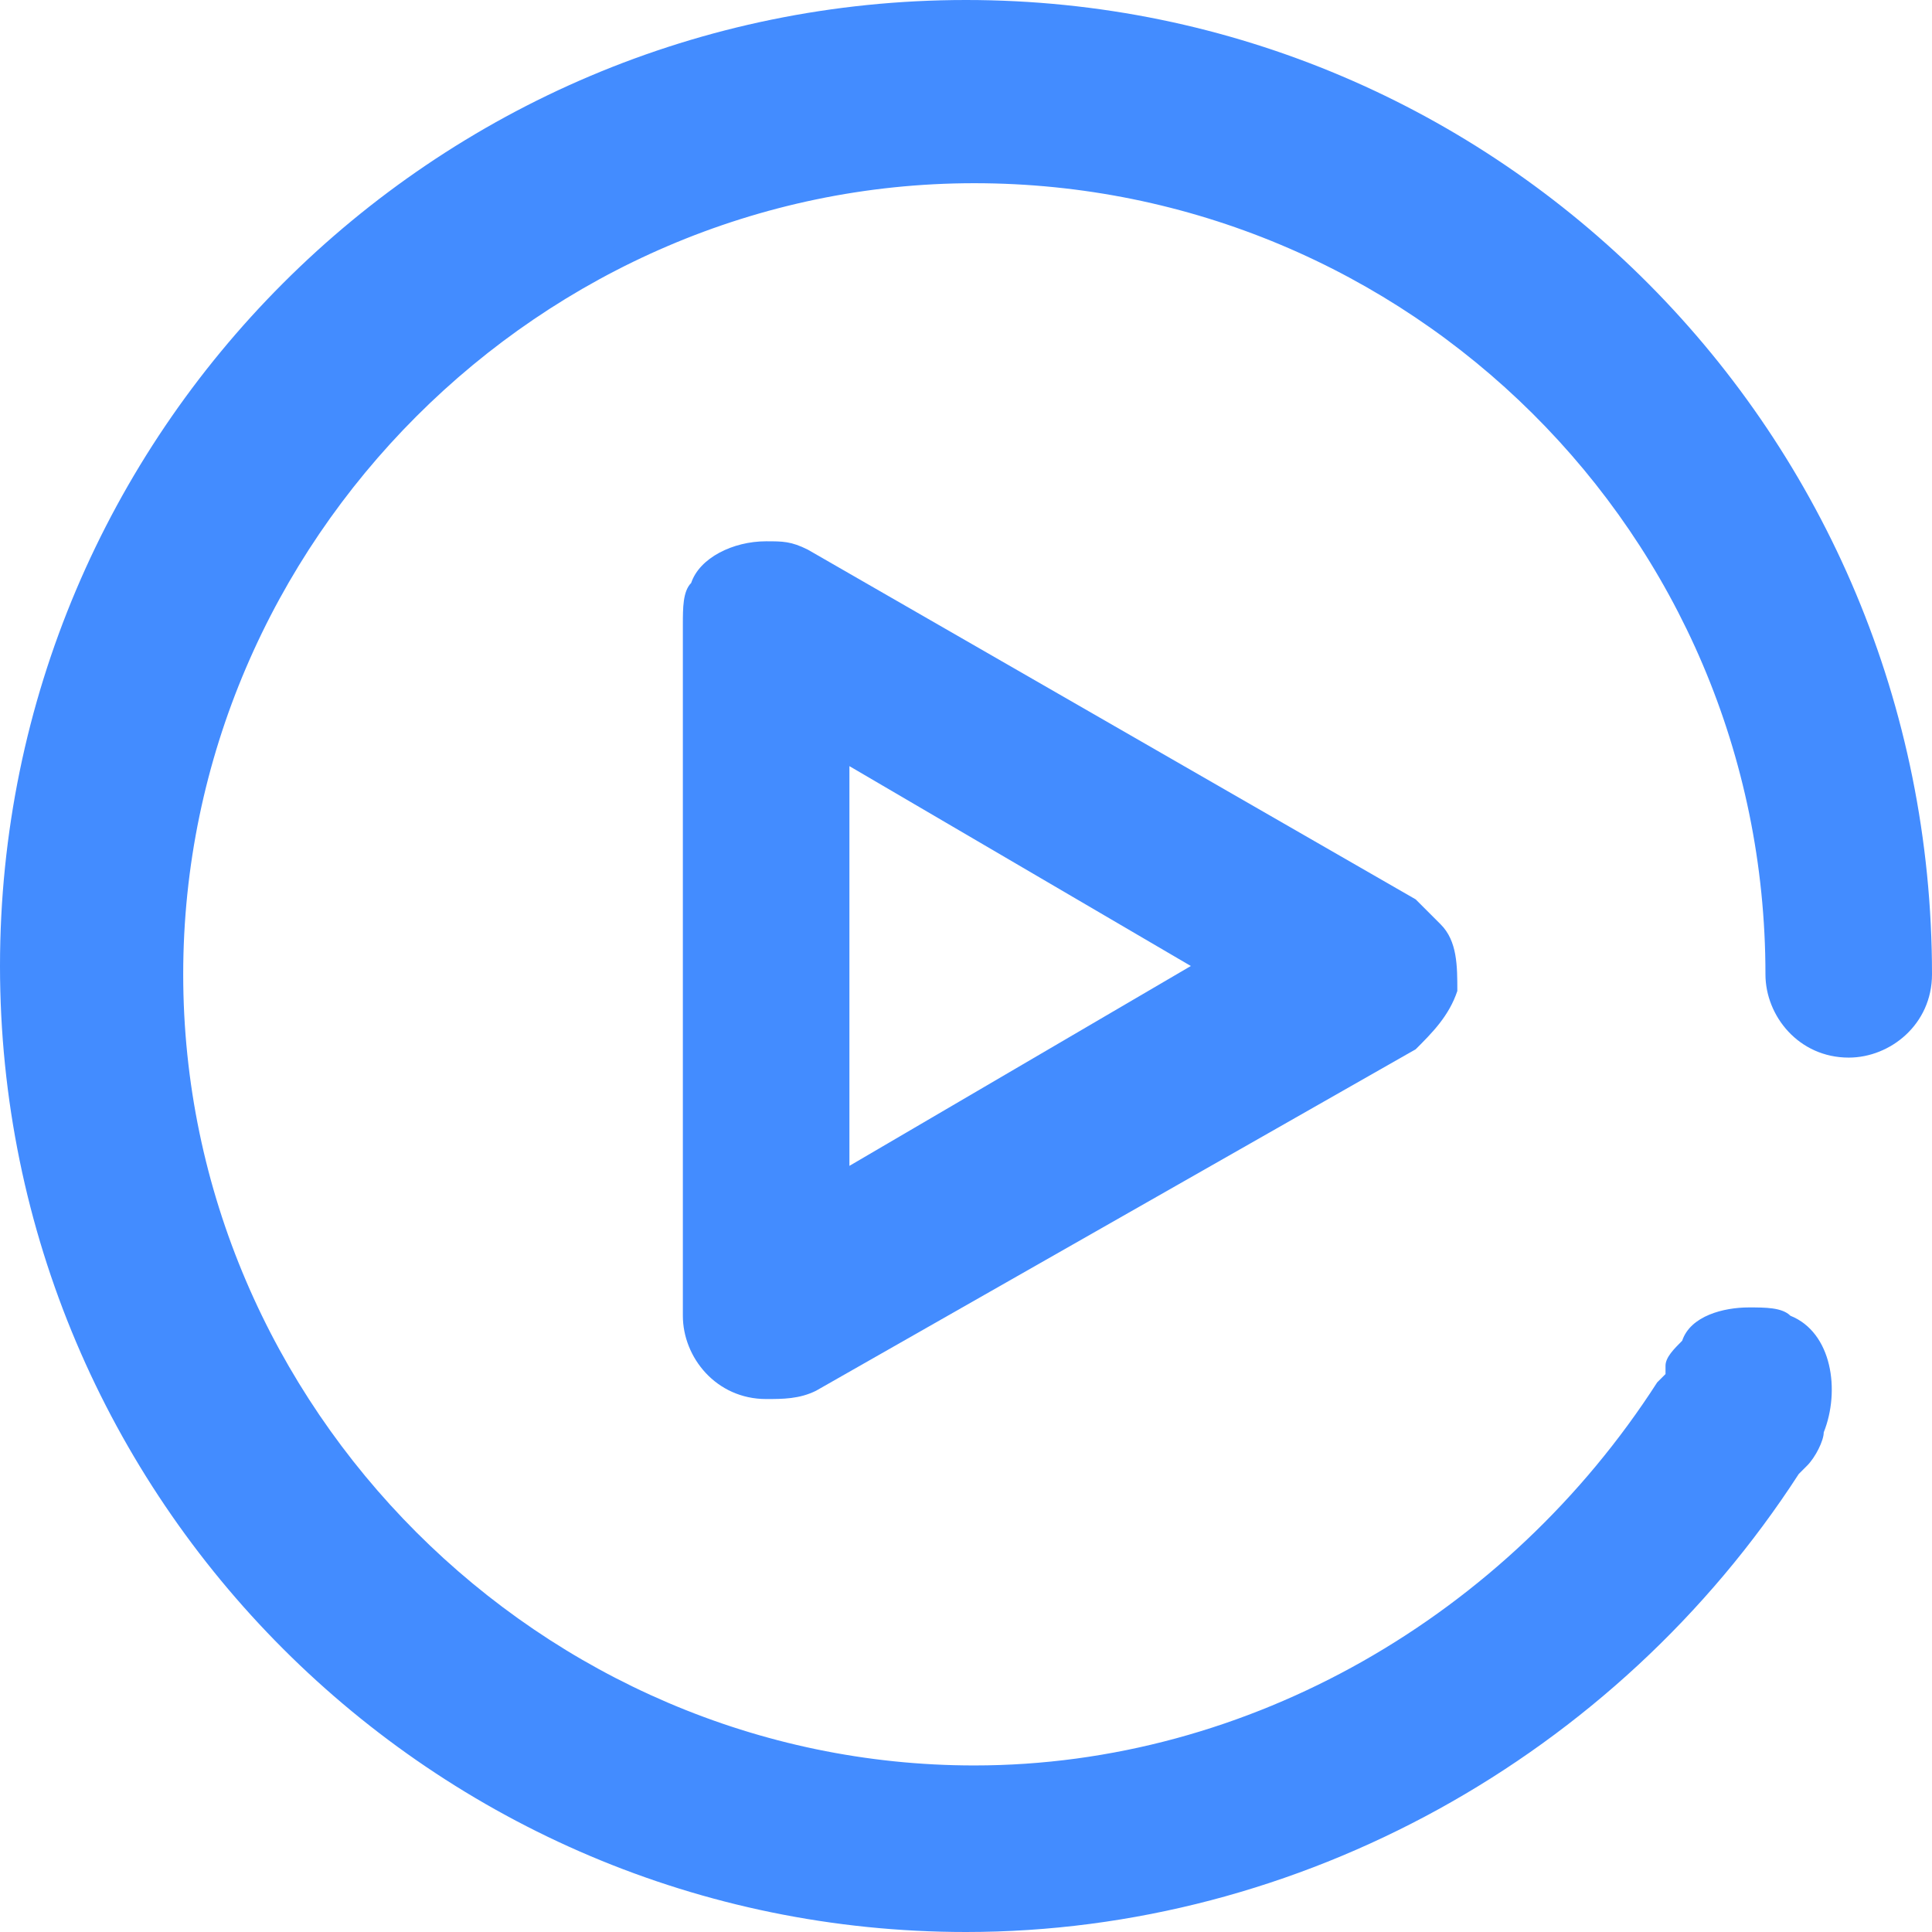
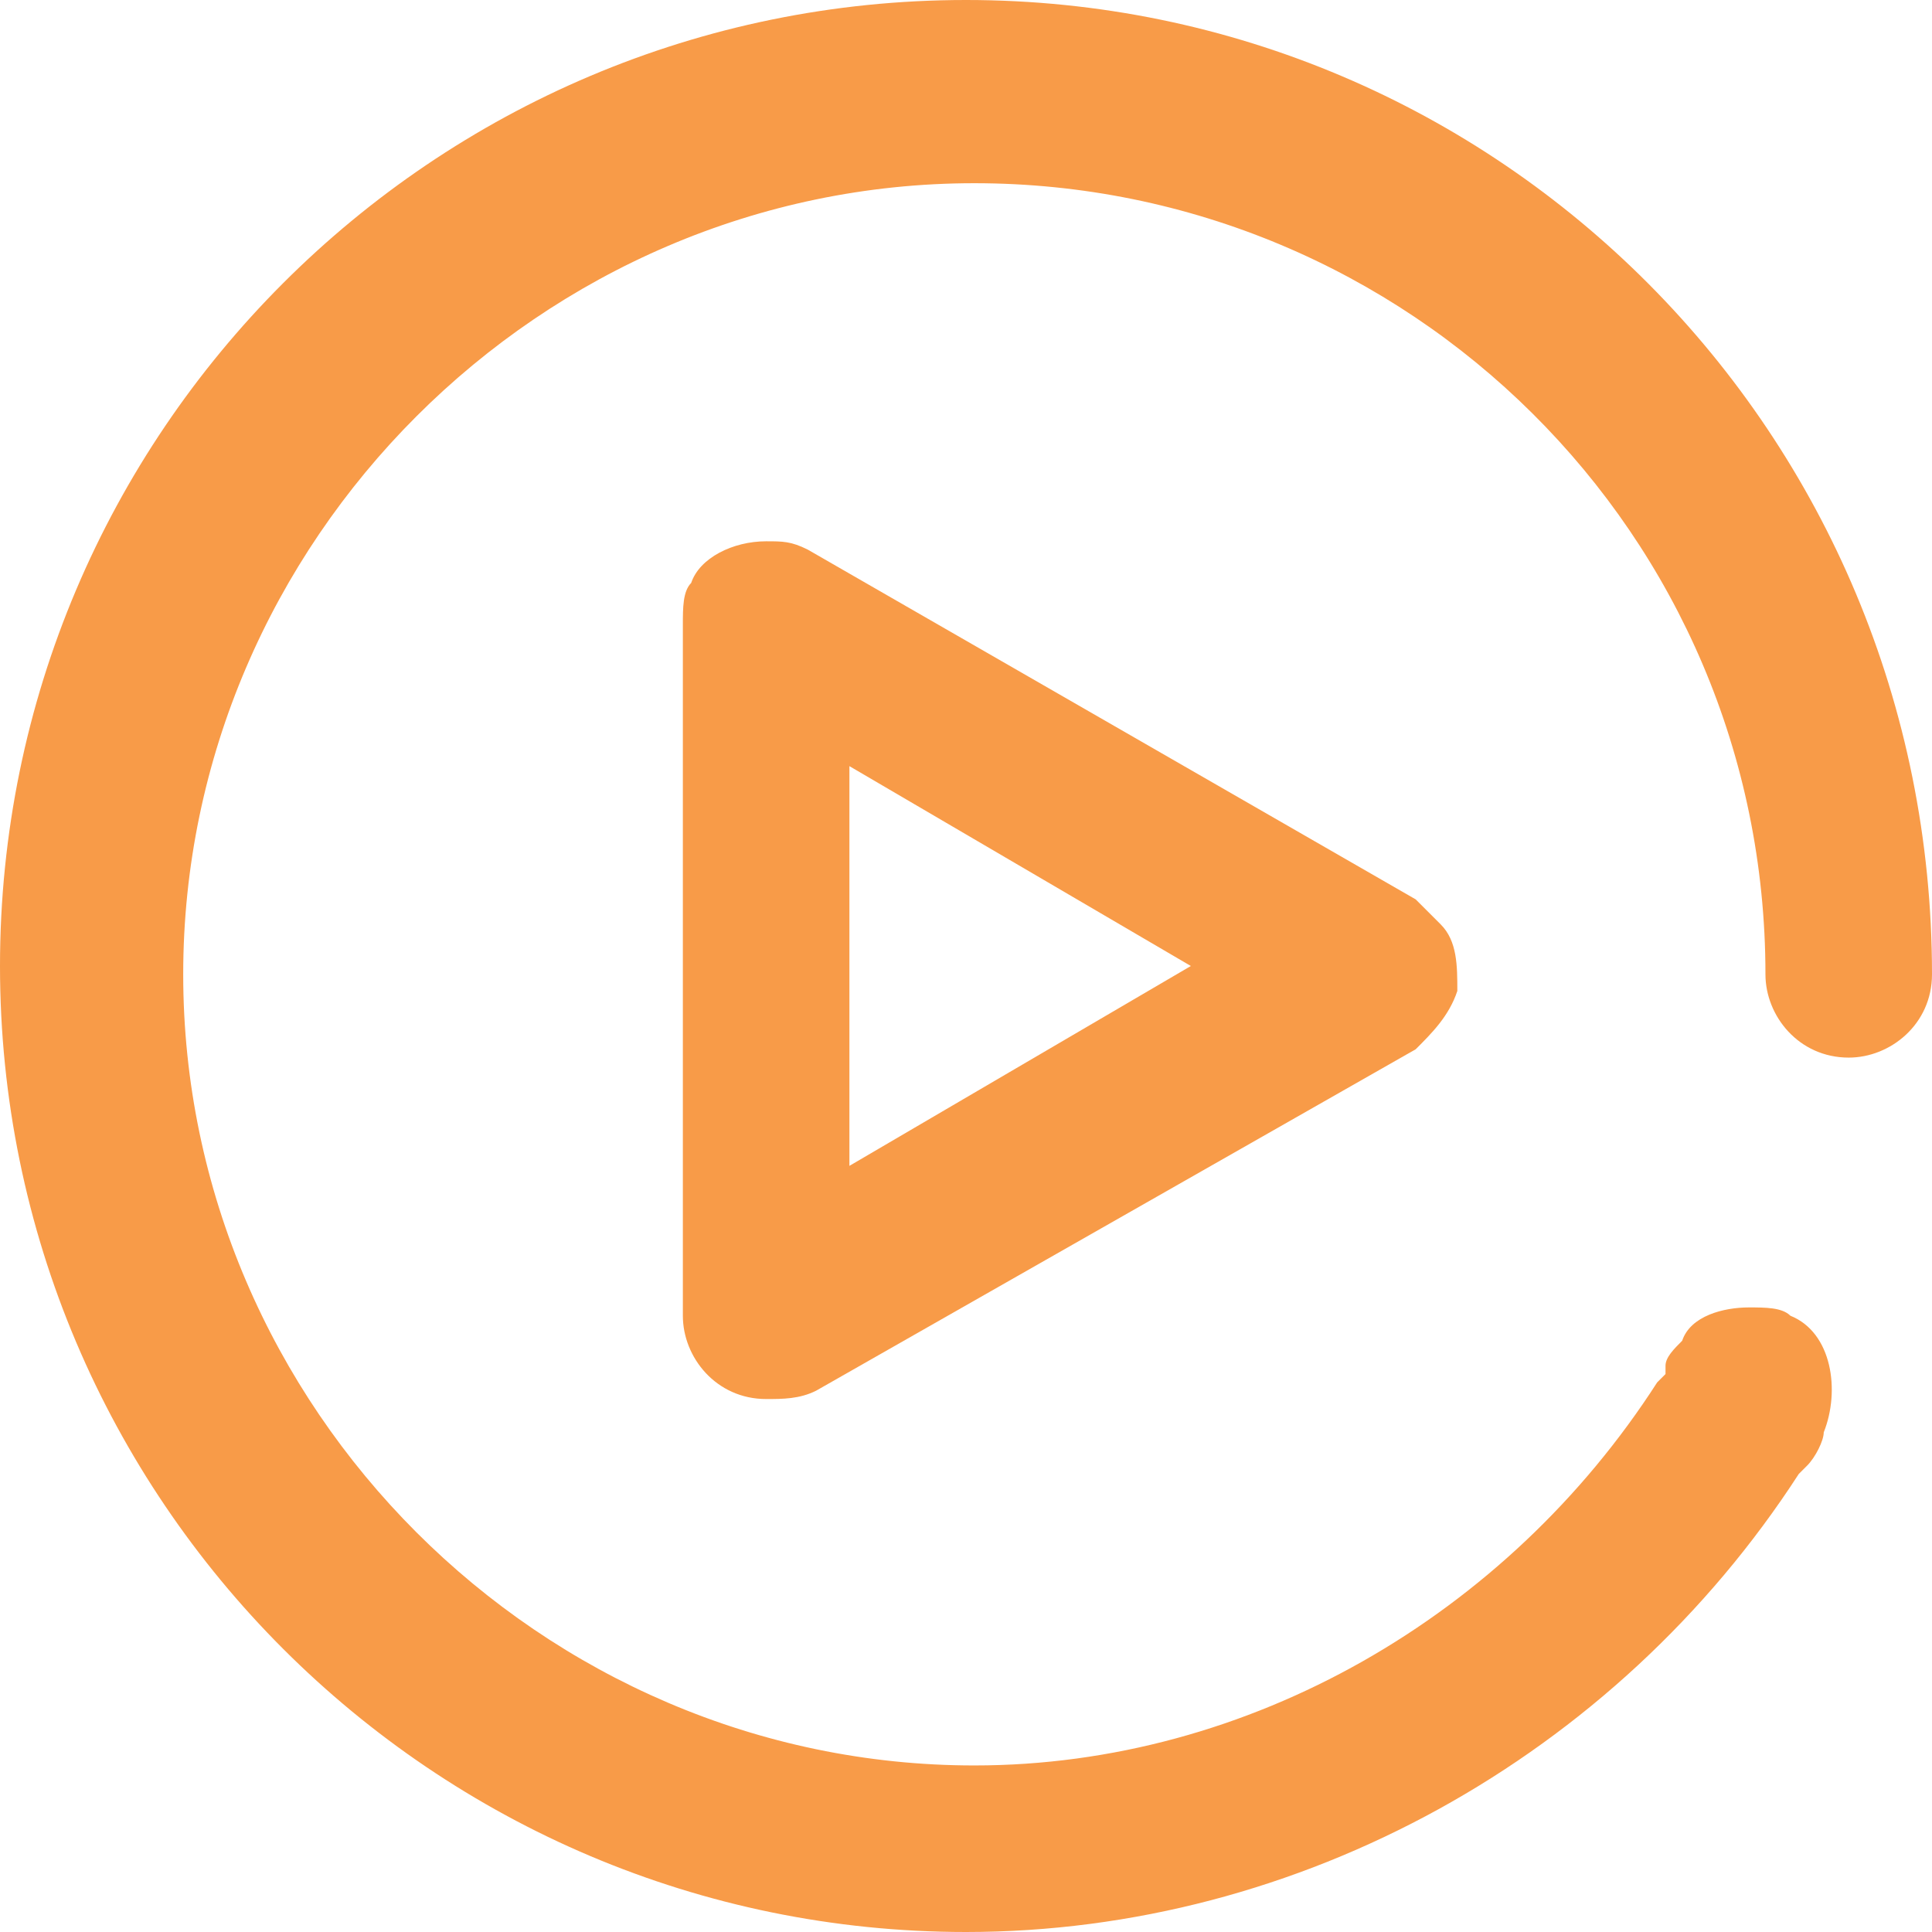
<svg xmlns="http://www.w3.org/2000/svg" version="1.1" id="图层_1" x="0px" y="0px" viewBox="0 0 23.2 23.2" style="enable-background:new 0 0 23.2 23.2;" xml:space="preserve">
  <style type="text/css">
- 	.st0{fill:#438CFF;}
+ 	.st0{fill:#F89B48;}
</style>
  <g>
-     <path class="st0" d="M11.6,23.2C5.2,23.2,0,18,0,11.6C0,5.2,5.2,0,11.6,0s11.6,5.2,11.6,11.7c0,0.6-0.5,1-1,1c-0.6,0-1-0.5-1-1   c0-5.3-4.3-9.5-9.5-9.5s-9.5,4.3-9.5,9.5s4.3,9.5,9.5,9.5c3.3,0,6.4-1.8,8.2-4.6l0.1-0.1c0,0,0-0.1,0-0.1c0-0.1,0.1-0.2,0.2-0.3   c0.1-0.3,0.5-0.4,0.8-0.4c0.2,0,0.4,0,0.5,0.1c0.5,0.2,0.6,0.9,0.4,1.4c0,0.1-0.1,0.3-0.2,0.4l-0.1,0.1   C19.4,21.1,15.6,23.2,11.6,23.2z" />
-     <path class="st0" d="M11.6,0.1C5.3,0.1,0.1,5.3,0.1,11.6s5.1,11.5,11.5,11.5c3.9,0,7.7-2.1,9.8-5.4l0.1-0.1   c0.1-0.1,0.2-0.3,0.2-0.4c0.2-0.4,0.1-1-0.3-1.2c-0.4-0.2-1-0.1-1.2,0.3c-0.1,0.1-0.1,0.2-0.2,0.4l-0.1,0.1   c-1.8,2.9-4.9,4.6-8.3,4.6c-5.3,0-9.7-4.3-9.7-9.7S6.3,2,11.6,2s9.7,4.3,9.7,9.7c0,0.5,0.4,0.9,0.9,0.9c0.5,0,0.9-0.4,0.9-0.9   C23.1,5.3,17.9,0.1,11.6,0.1z" />
-     <path class="st0" d="M9.2,16.8c-0.6,0-1-0.5-1-1V7.5c0-0.2,0-0.4,0.1-0.5c0.1-0.3,0.5-0.5,0.9-0.5c0.2,0,0.3,0,0.5,0.1l7.3,4.2   l0.3,0.3c0.2,0.2,0.2,0.5,0.2,0.8c-0.1,0.3-0.3,0.5-0.5,0.7l-7.2,4.1C9.6,16.8,9.4,16.8,9.2,16.8z M10.2,14l4.1-2.4l-4.1-2.4V14z" />
+     <path class="st0" d="M11.6,23.2C5.2,23.2,0,18,0,11.6S5.2,0,11.6,0s11.6,5.2,11.6,11.7c0,0.6-0.5,1-1,1c-0.6,0-1-0.5-1-1   c0-5.3-4.3-9.5-9.5-9.5s-9.5,4.3-9.5,9.5s4.3,9.5,9.5,9.5c3.3,0,6.4-1.8,8.2-4.6l0.1-0.1v-0.1c0-0.1,0.1-0.2,0.2-0.3   c0.1-0.3,0.5-0.4,0.8-0.4c0.2,0,0.4,0,0.5,0.1c0.5,0.2,0.6,0.9,0.4,1.4c0,0.1-0.1,0.3-0.2,0.4l-0.1,0.1   C19.4,21.1,15.6,23.2,11.6,23.2z" />
+     <path class="st0" d="M11.6,0.1C5.3,0.1,0.1,5.3,0.1,11.6s5.1,11.5,11.5,11.5c3.9,0,7.7-2.1,9.8-5.4l0.1-0.1   c0.1-0.1,0.2-0.3,0.2-0.4c0.2-0.4,0.1-1-0.3-1.2c-0.4-0.2-1-0.1-1.2,0.3c-0.1,0.1-0.1,0.2-0.2,0.4l-0.1,0.1   c-1.8,2.9-4.9,4.6-8.3,4.6c-5.3,0-9.7-4.3-9.7-9.7S6.3,2,11.6,2s9.7,4.3,9.7,9.7c0,0.5,0.4,0.9,0.9,0.9s0.9-0.4,0.9-0.9   C23.1,5.3,17.9,0.1,11.6,0.1z" />
+     <path class="st0" d="M9.2,16.8c-0.6,0-1-0.5-1-1V7.5c0-0.2,0-0.4,0.1-0.5c0.1-0.3,0.5-0.5,0.9-0.5c0.2,0,0.3,0,0.5,0.1l7.3,4.2   l0.3,0.3c0.2,0.2,0.2,0.5,0.2,0.8c-0.1,0.3-0.3,0.5-0.5,0.7l-7.2,4.1C9.6,16.8,9.4,16.8,9.2,16.8z M10.2,14l4.1-2.4l-4.1-2.4   C10.2,9.2,10.2,14,10.2,14z" />
    <path class="st0" d="M9.6,6.7c-0.4-0.2-1-0.1-1.2,0.4C8.3,7.2,8.3,7.3,8.3,7.5v8.3c0,0.5,0.4,0.9,0.9,0.9c0.2,0,0.3,0,0.5-0.1   l7.2-4.1c0.4-0.2,0.6-0.8,0.3-1.2c-0.1-0.1-0.2-0.2-0.3-0.3L9.6,6.7z M10,14.3V8.9l4.5,2.7L10,14.3L10,14.3z" />
  </g>
</svg>
